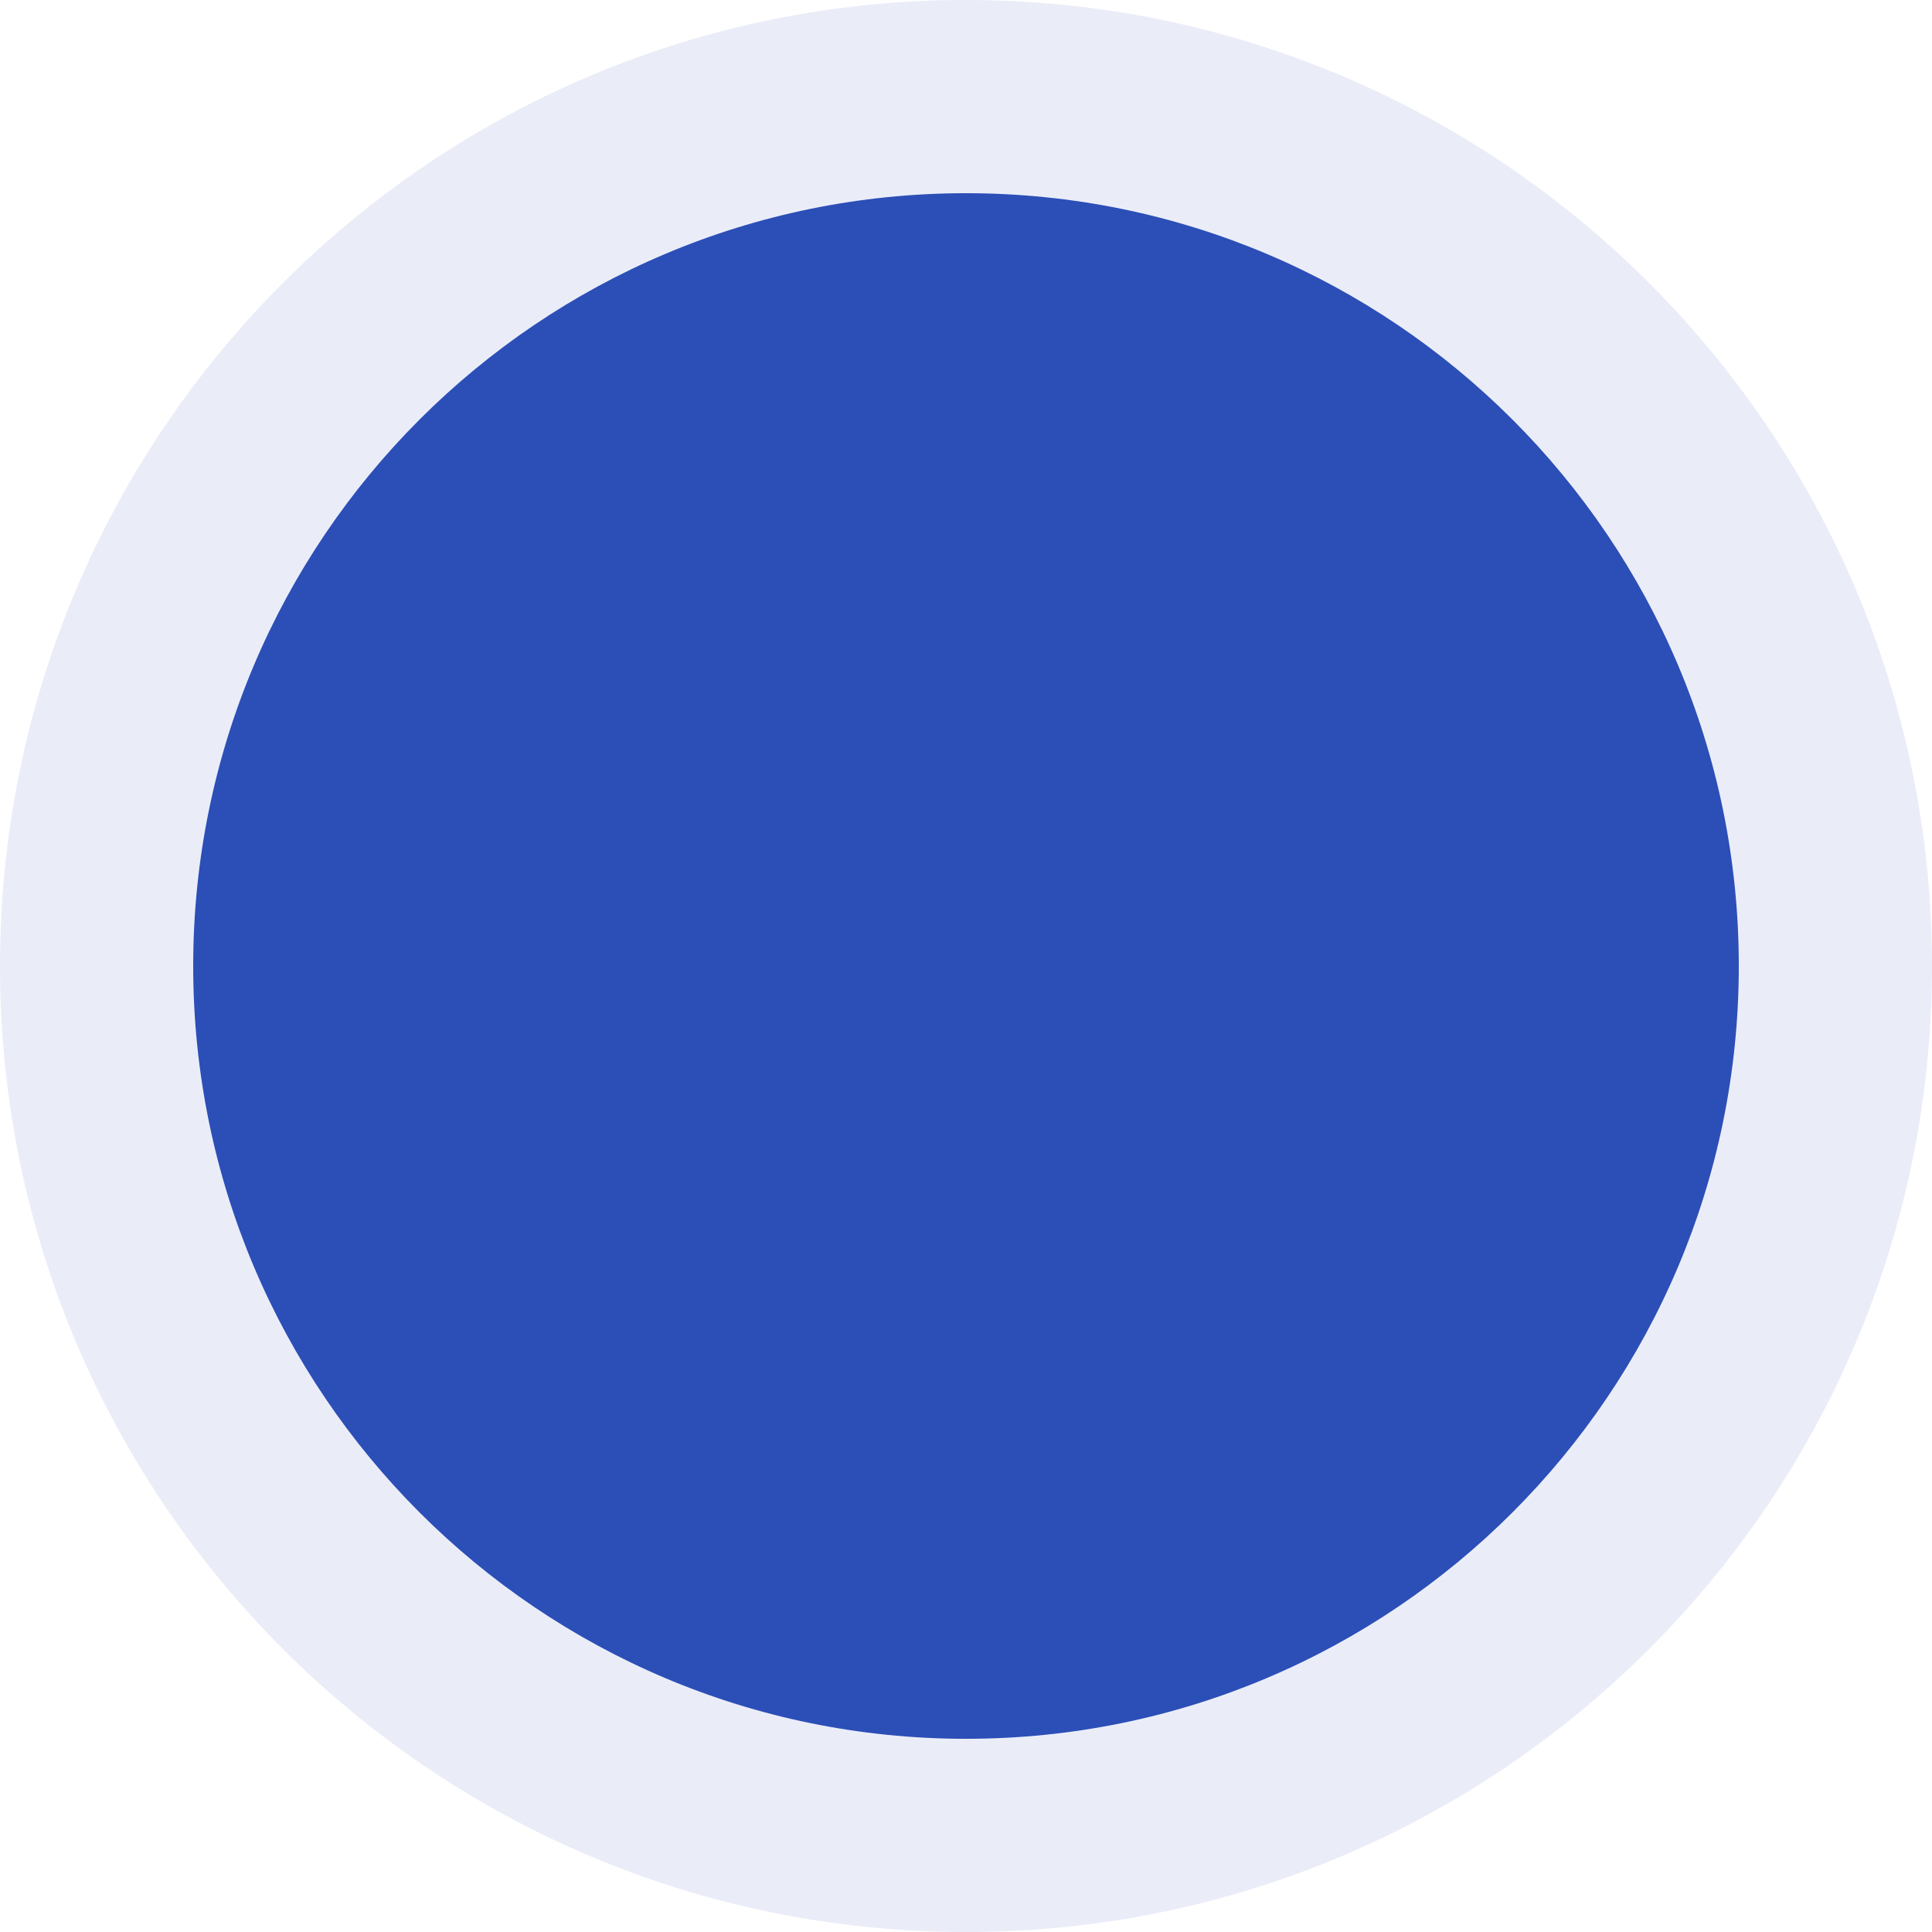
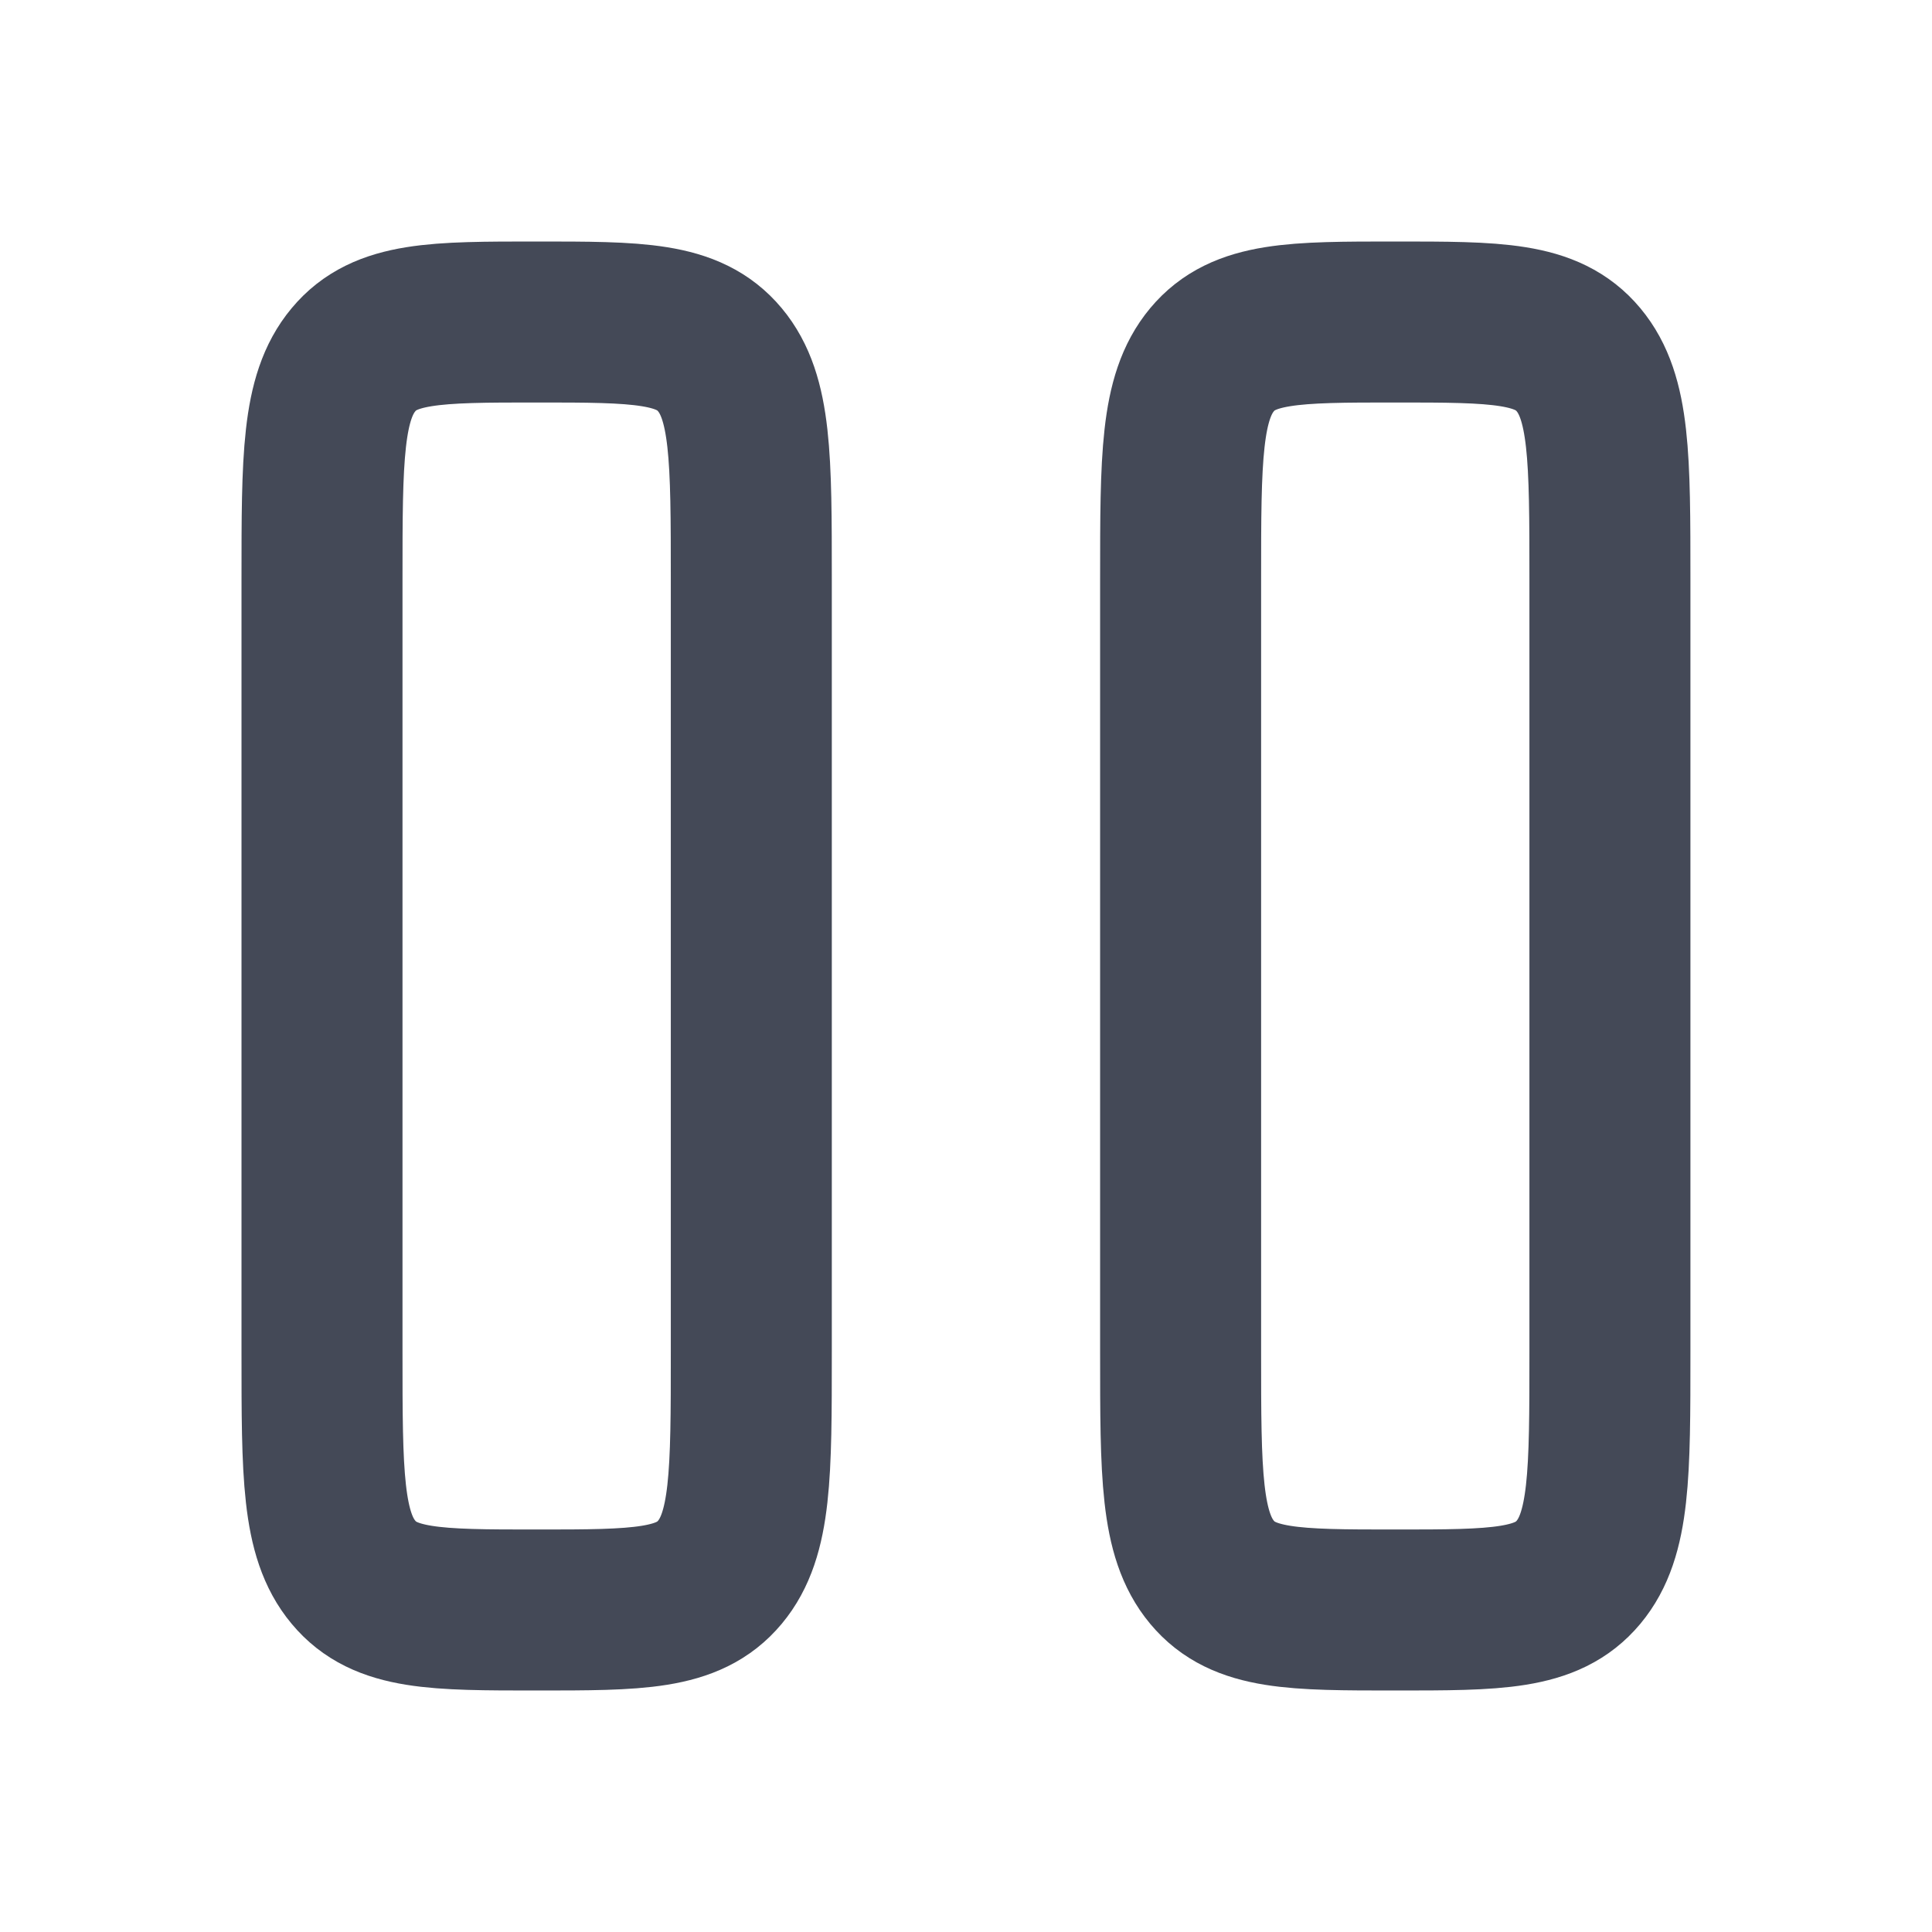
- <svg xmlns="http://www.w3.org/2000/svg" preserveAspectRatio="none" overflow="visible" style="display: block;" width="10" height="10" viewBox="0 0 10 10" fill="none">
-   <g id="Group 23846">
-     <circle id="Ellipse 53" cx="5" cy="5" r="5" fill="#EAEDF8" />
-     <circle id="Ellipse 52" cx="5" cy="5" r="4" fill="#2C4EB7" />
-   </g>
+ <svg xmlns="http://www.w3.org/2000/svg" width="24" height="24" viewBox="0 0 24 24" fill="none">
+   <path d="M4 7.2C4 5.691 4 4.937 4.391 4.469C4.781 4 5.41 4 6.667 4C7.924 4 8.552 4 8.943 4.469C9.333 4.937 9.333 5.691 9.333 7.2V16.8C9.333 18.308 9.333 19.063 8.943 19.531C8.552 20 7.924 20 6.667 20C5.41 20 4.781 20 4.391 19.531C4 19.063 4 18.308 4 16.8V7.2Z" stroke="#444957" stroke-width="2" />
+   <path d="M14.666 7.2C14.666 5.691 14.666 4.937 15.056 4.469C15.447 4 16.076 4 17.333 4C18.59 4 19.218 4 19.609 4.469C19.999 4.937 19.999 5.691 19.999 7.2V16.8C19.999 18.308 19.999 19.063 19.609 19.531C19.218 20 18.59 20 17.333 20C16.076 20 15.447 20 15.056 19.531C14.666 19.063 14.666 18.308 14.666 16.8V7.2Z" stroke="#444957" stroke-width="2" />
</svg>
